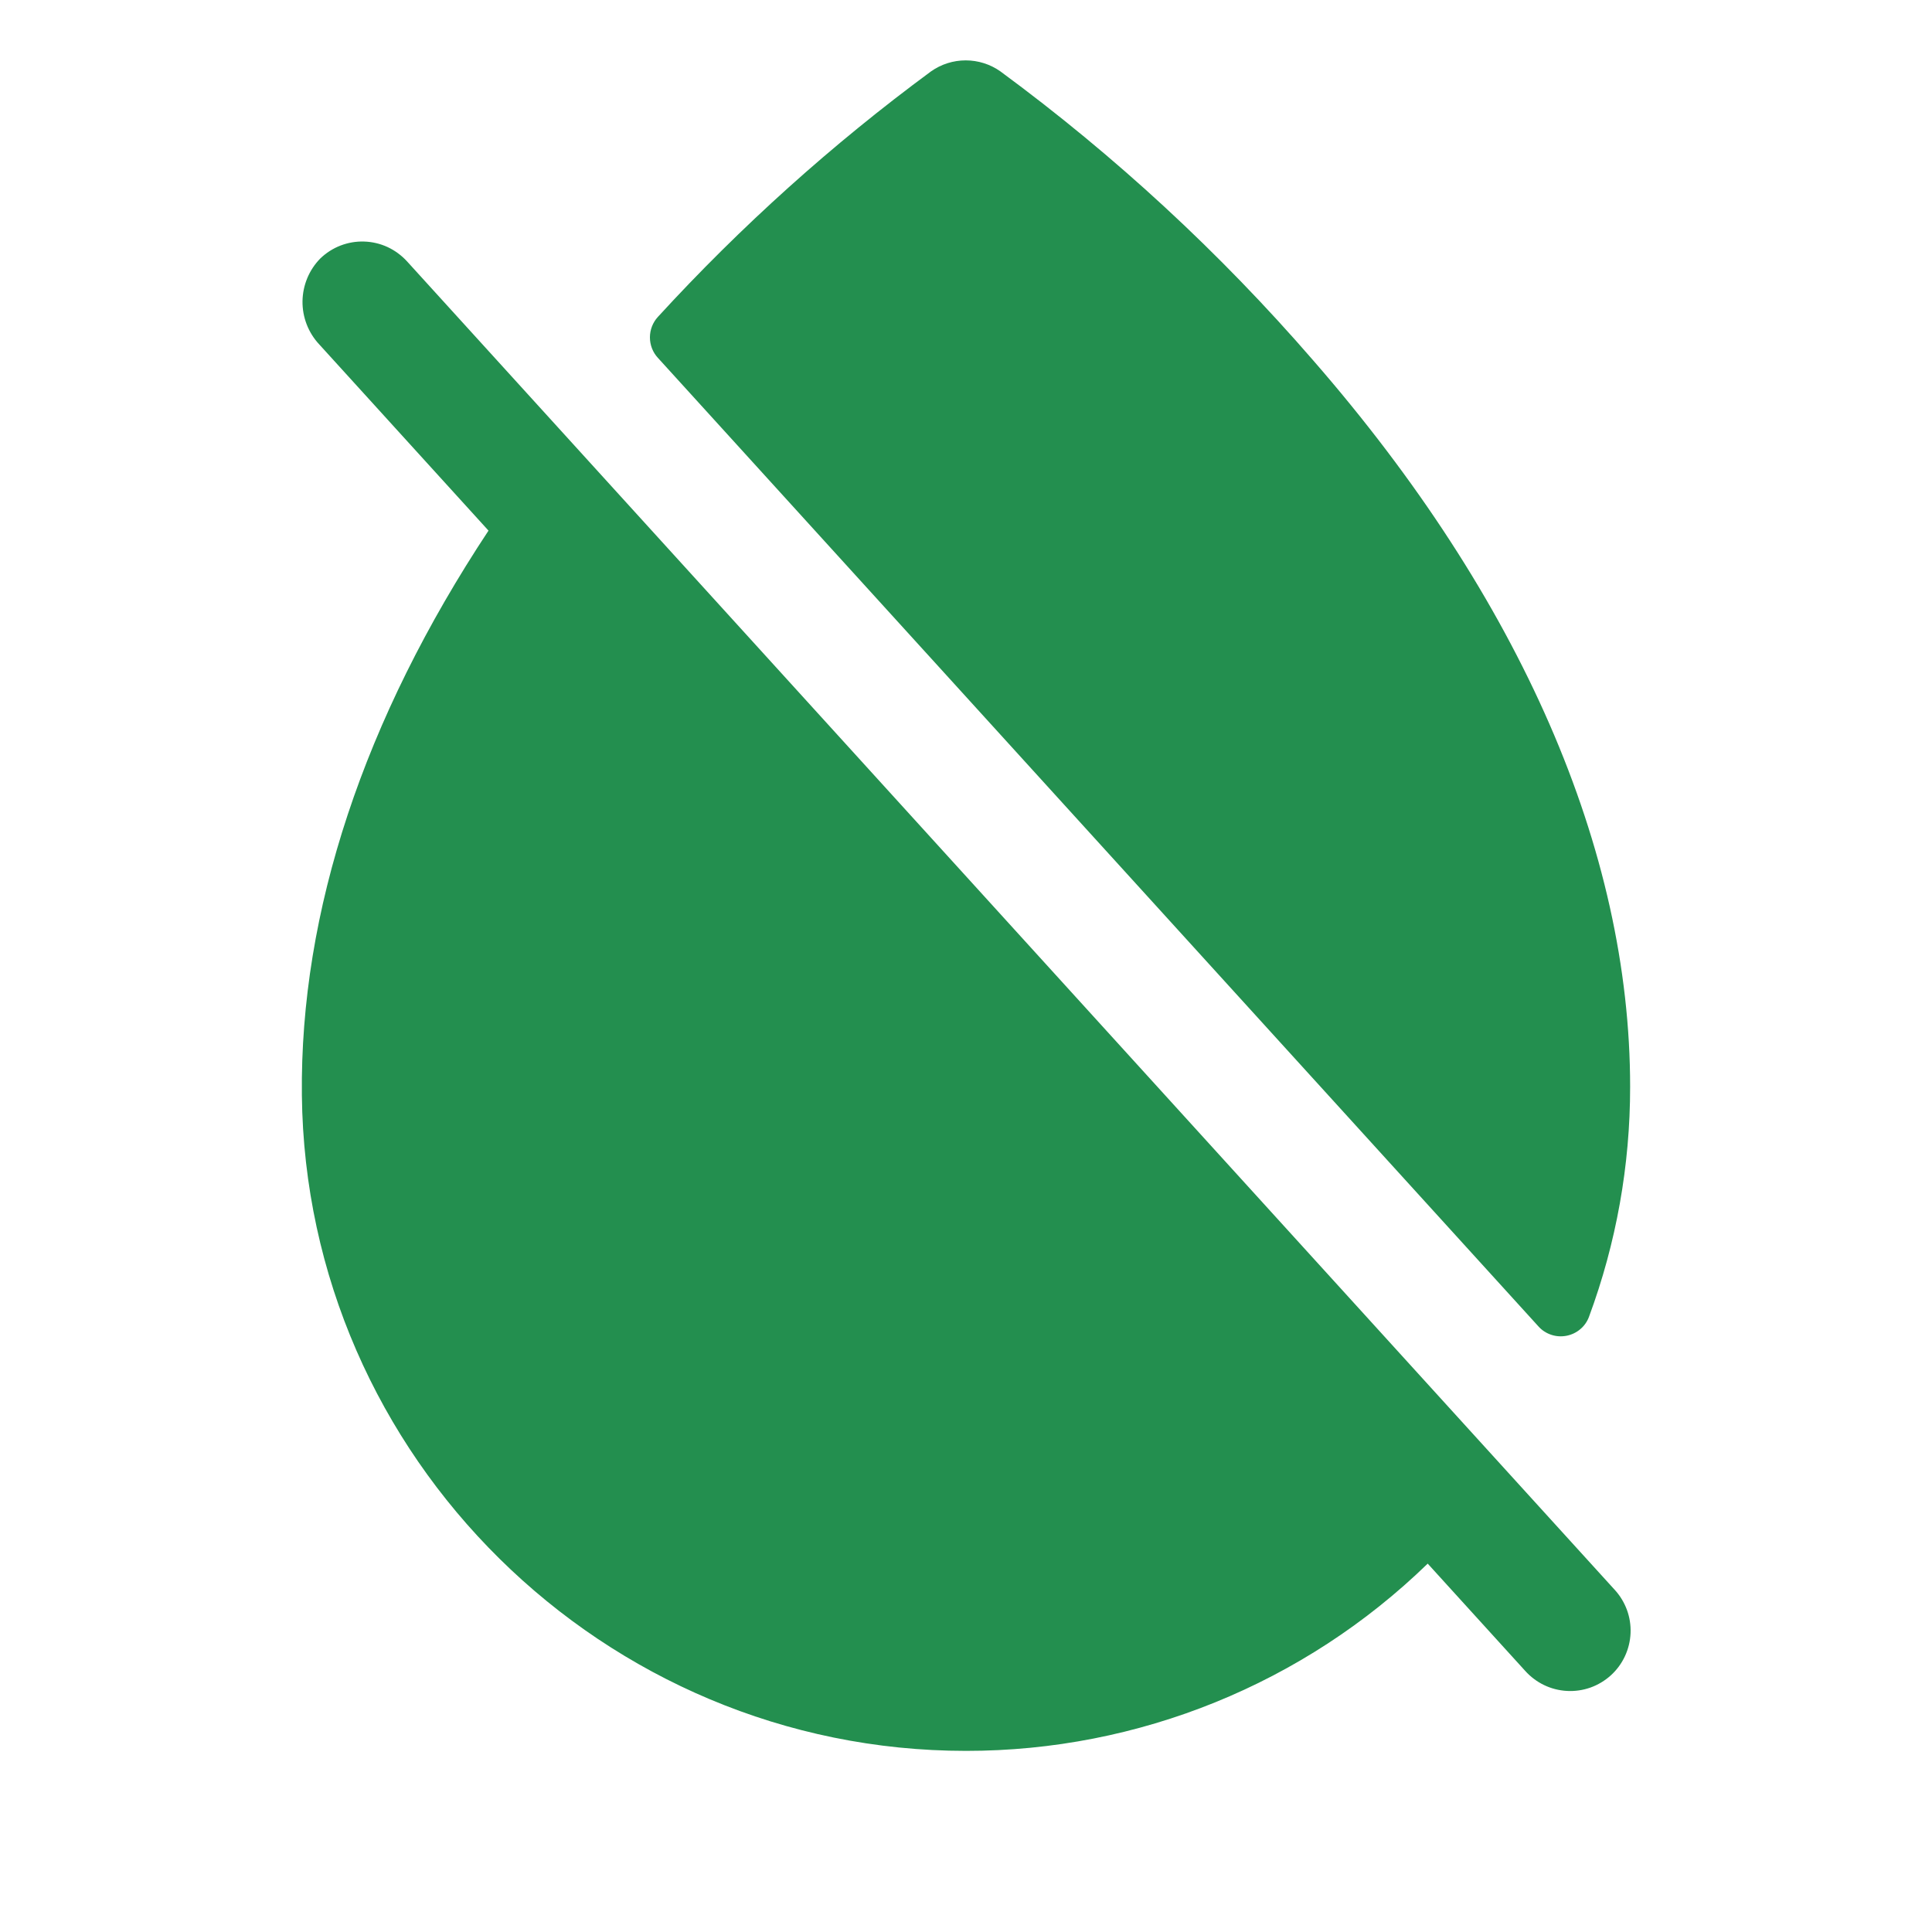
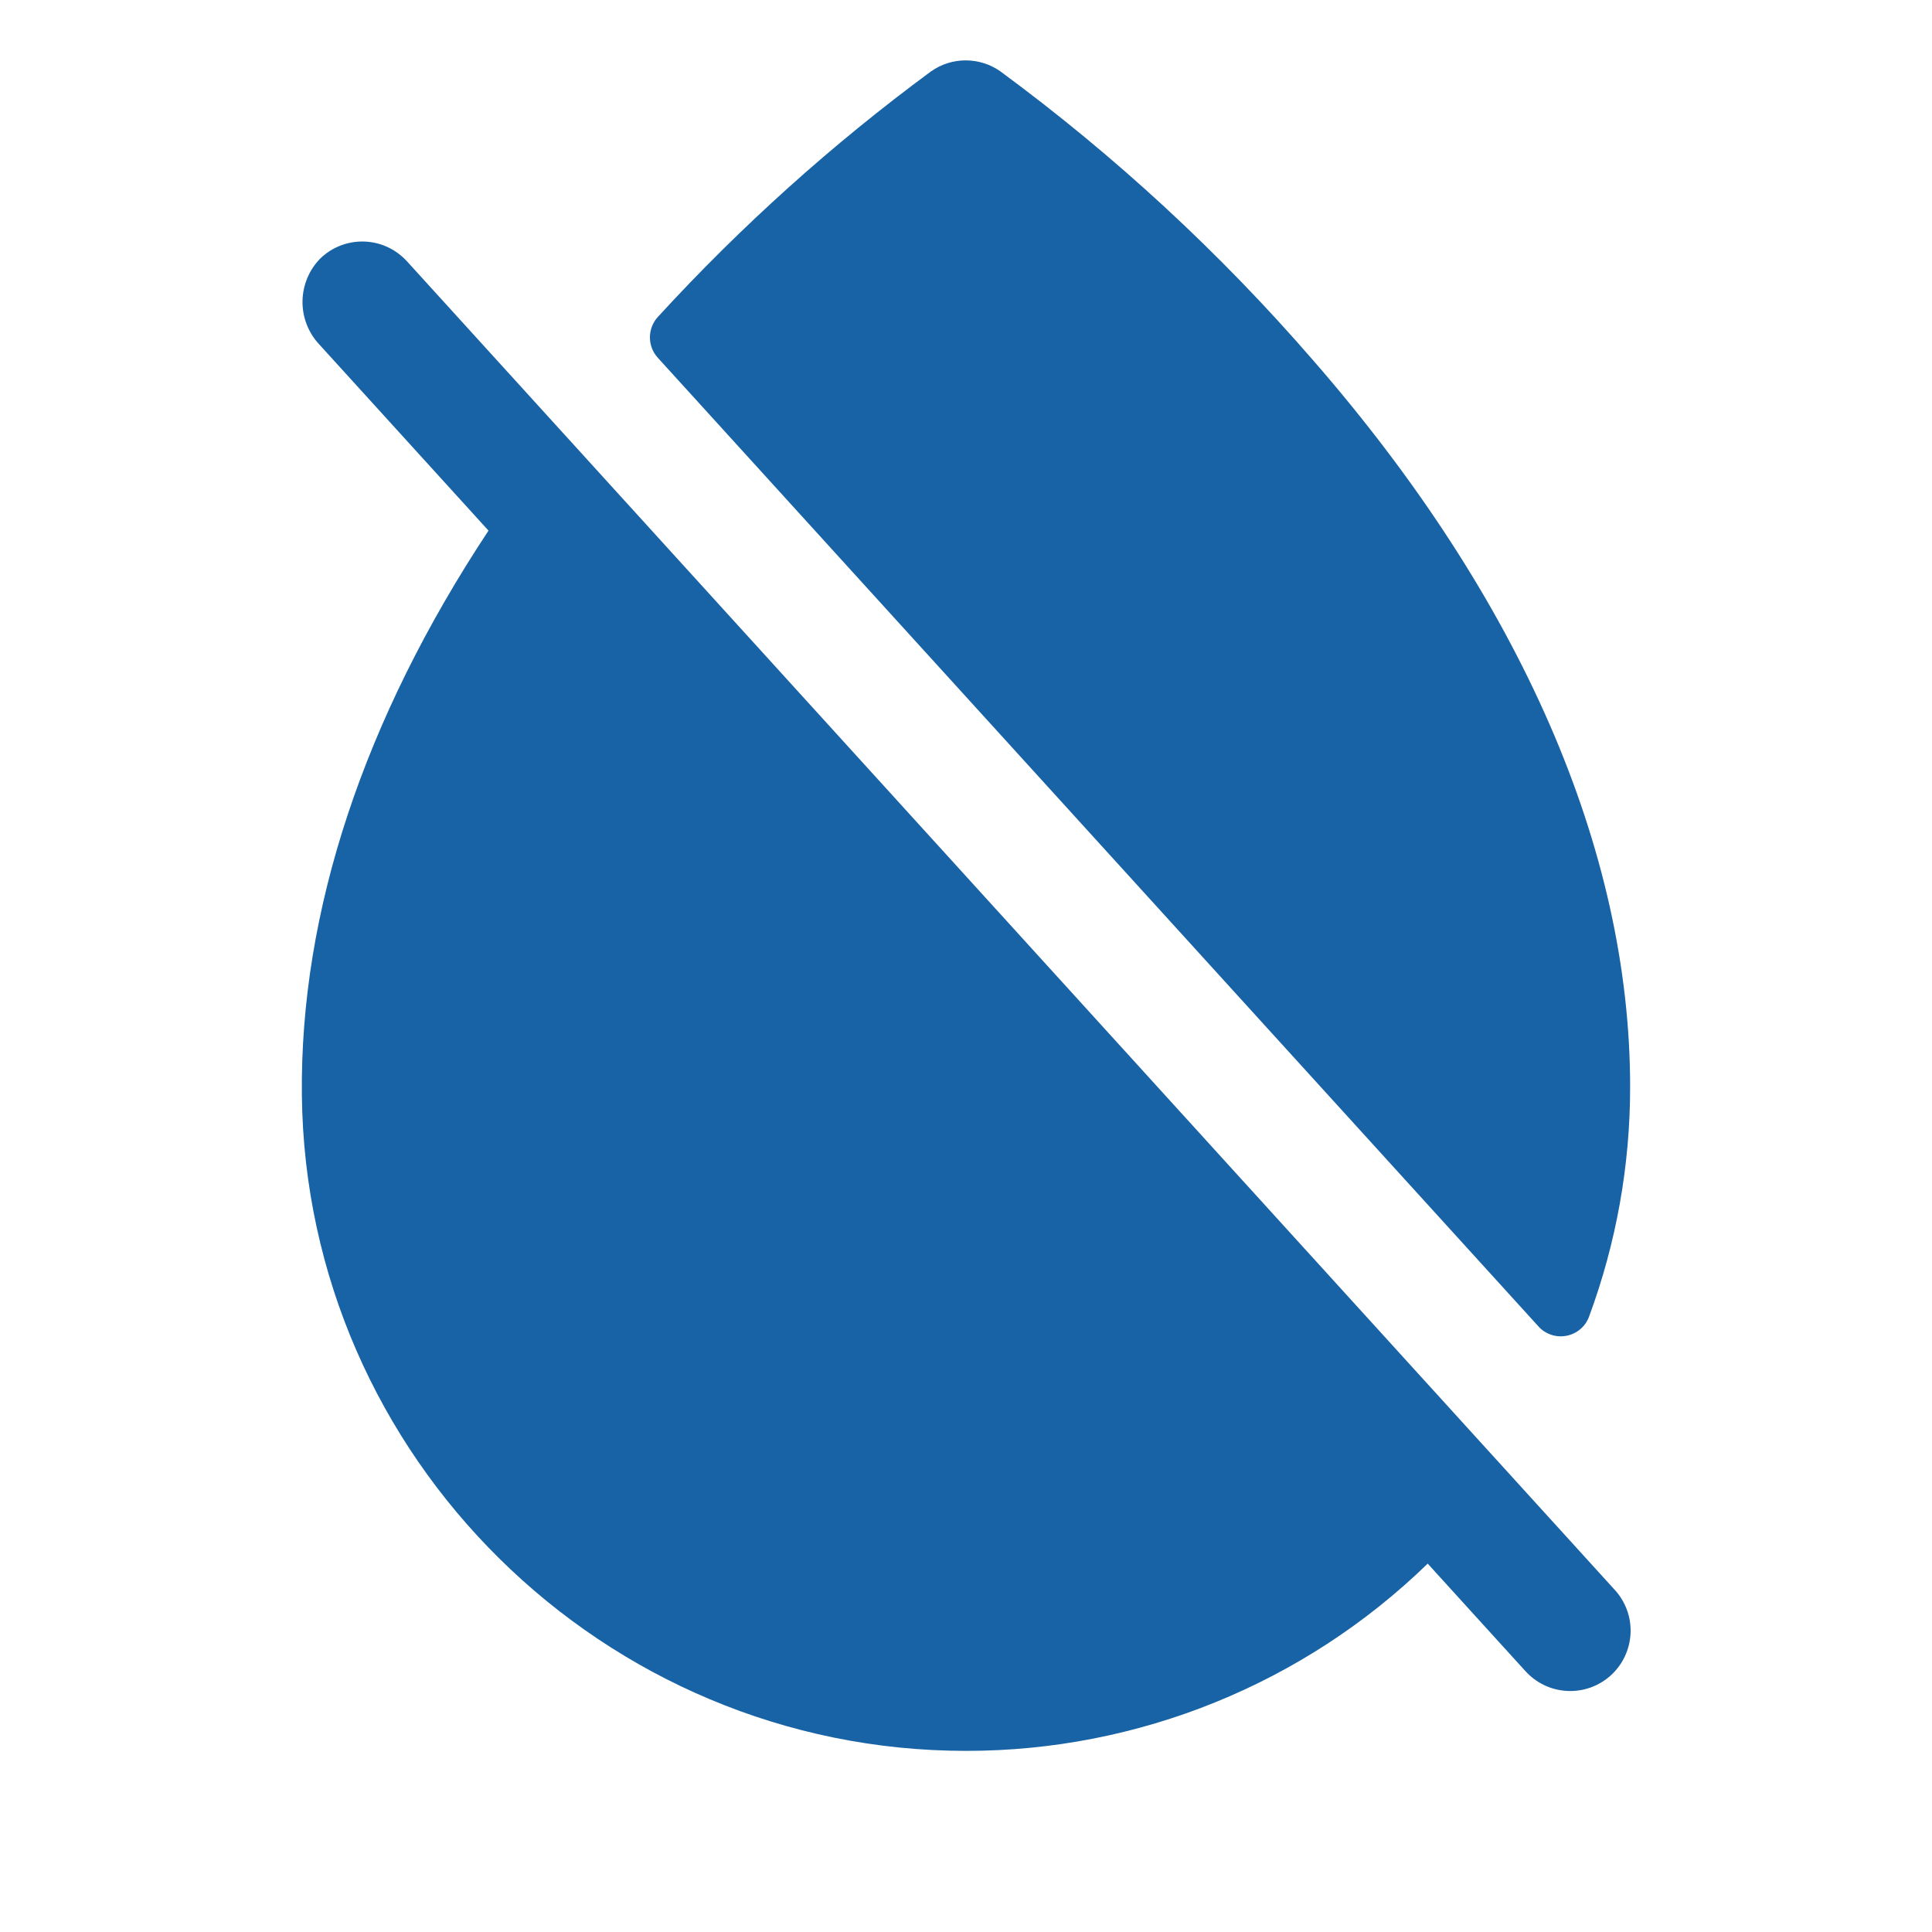
<svg xmlns="http://www.w3.org/2000/svg" width="40" height="40" viewBox="0 0 40 40" fill="none">
-   <path d="M33.425 32.909C33.538 33.03 33.625 33.173 33.683 33.328C33.74 33.483 33.766 33.648 33.759 33.813C33.752 33.978 33.712 34.141 33.642 34.291C33.572 34.441 33.473 34.575 33.351 34.686C33.228 34.797 33.085 34.883 32.929 34.939C32.773 34.994 32.608 35.018 32.443 35.009C32.278 35 32.116 34.959 31.967 34.887C31.818 34.815 31.685 34.714 31.575 34.591L29.559 32.373C26.999 34.861 23.57 36.252 20 36.25C12.5 36.25 6.33 30.167 6.25 22.675C6.208 18.872 7.534 14.887 10.114 10.986L6.609 7.13C6.383 6.888 6.259 6.567 6.263 6.236C6.268 5.905 6.399 5.588 6.631 5.352C6.752 5.235 6.894 5.144 7.05 5.084C7.206 5.024 7.373 4.995 7.54 5.001C7.708 5.006 7.872 5.045 8.024 5.115C8.176 5.186 8.312 5.286 8.425 5.409L33.425 32.909ZM31.852 27.462C31.923 27.542 32.014 27.601 32.116 27.635C32.217 27.669 32.325 27.676 32.431 27.656C32.536 27.636 32.634 27.59 32.716 27.521C32.798 27.453 32.861 27.364 32.898 27.264C33.463 25.739 33.751 24.126 33.75 22.5C33.75 17.594 31.483 12.394 27.188 7.461C25.258 5.232 23.085 3.225 20.711 1.477C20.501 1.329 20.25 1.25 19.994 1.25C19.737 1.25 19.487 1.329 19.277 1.477C17.231 2.985 15.337 4.688 13.62 6.562C13.514 6.678 13.456 6.829 13.456 6.985C13.456 7.142 13.514 7.293 13.62 7.408L31.852 27.462Z" fill="#238F4F" />
+   <path d="M33.425 32.909C33.538 33.03 33.625 33.173 33.683 33.328C33.74 33.483 33.766 33.648 33.759 33.813C33.752 33.978 33.712 34.141 33.642 34.291C33.572 34.441 33.473 34.575 33.351 34.686C33.228 34.797 33.085 34.883 32.929 34.939C32.773 34.994 32.608 35.018 32.443 35.009C32.278 35 32.116 34.959 31.967 34.887C31.818 34.815 31.685 34.714 31.575 34.591L29.559 32.373C26.999 34.861 23.57 36.252 20 36.25C12.5 36.25 6.33 30.167 6.25 22.675C6.208 18.872 7.534 14.887 10.114 10.986L6.609 7.13C6.383 6.888 6.259 6.567 6.263 6.236C6.268 5.905 6.399 5.588 6.631 5.352C6.752 5.235 6.894 5.144 7.05 5.084C7.206 5.024 7.373 4.995 7.54 5.001C7.708 5.006 7.872 5.045 8.024 5.115C8.176 5.186 8.312 5.286 8.425 5.409L33.425 32.909ZM31.852 27.462C31.923 27.542 32.014 27.601 32.116 27.635C32.217 27.669 32.325 27.676 32.431 27.656C32.536 27.636 32.634 27.59 32.716 27.521C32.798 27.453 32.861 27.364 32.898 27.264C33.463 25.739 33.751 24.126 33.75 22.5C33.75 17.594 31.483 12.394 27.188 7.461C25.258 5.232 23.085 3.225 20.711 1.477C20.501 1.329 20.25 1.25 19.994 1.25C19.737 1.25 19.487 1.329 19.277 1.477C17.231 2.985 15.337 4.688 13.62 6.562C13.514 6.678 13.456 6.829 13.456 6.985C13.456 7.142 13.514 7.293 13.62 7.408L31.852 27.462Z" fill="#1763A6" />
</svg>
